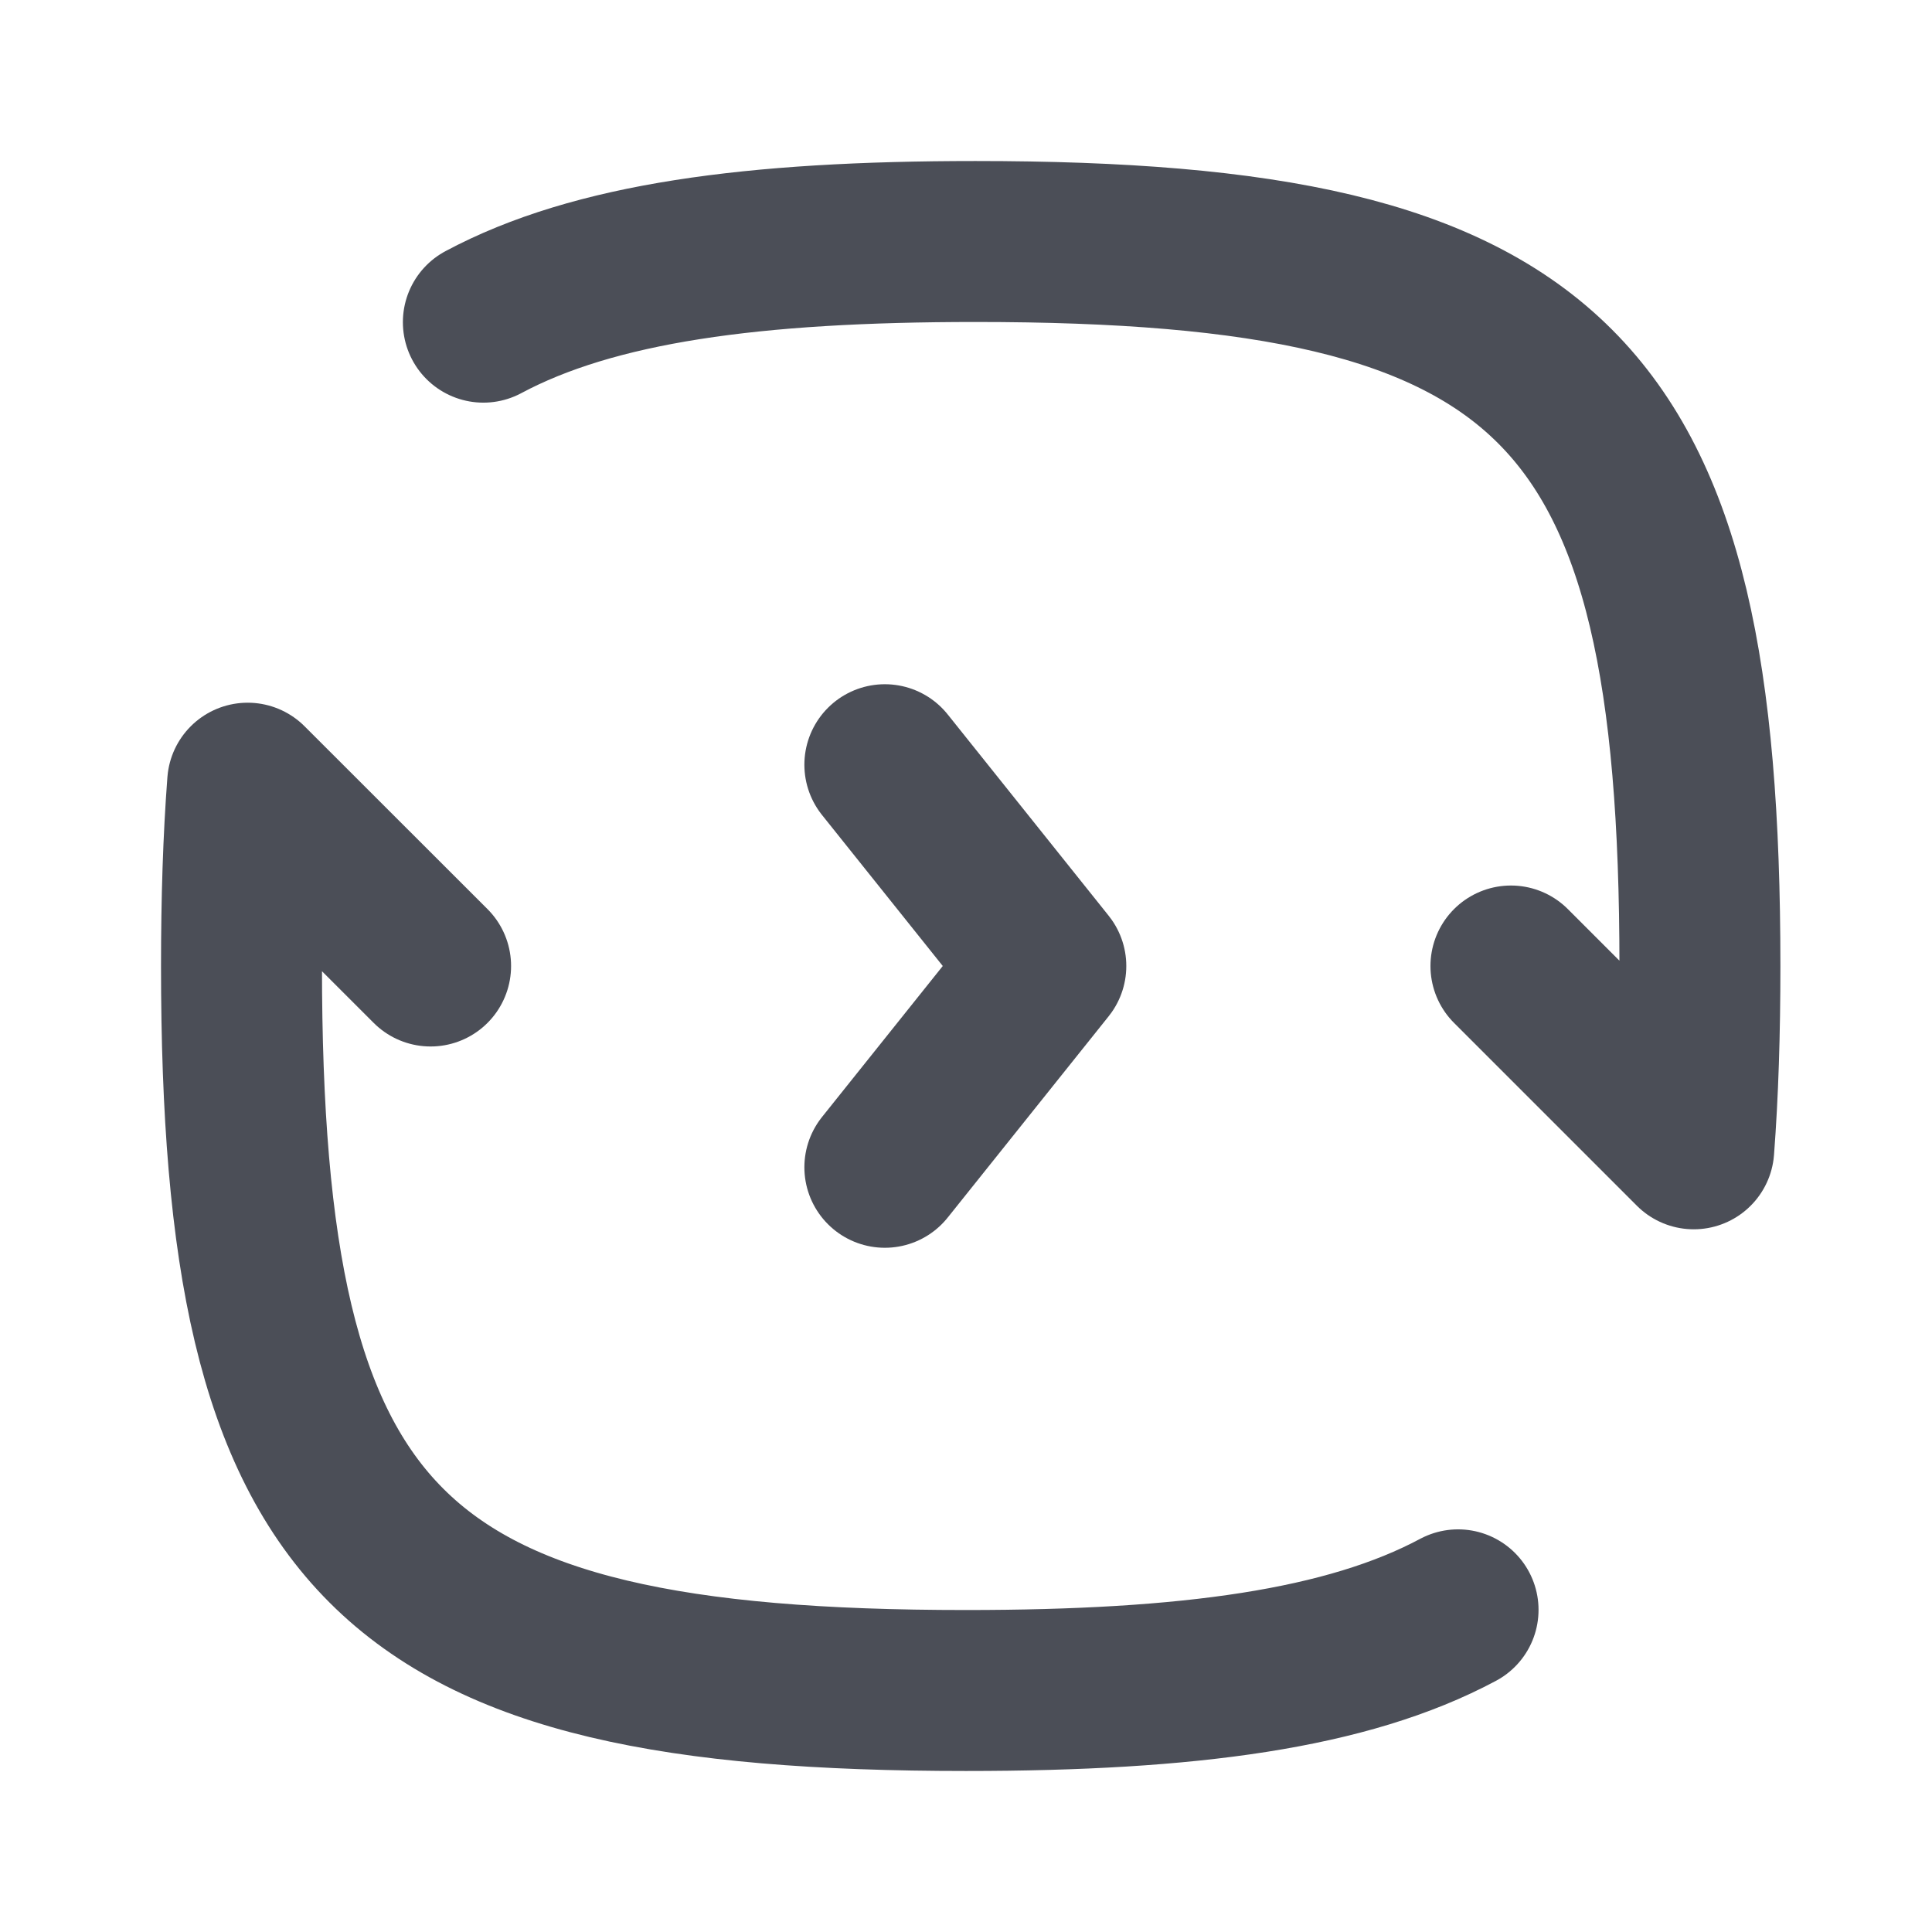
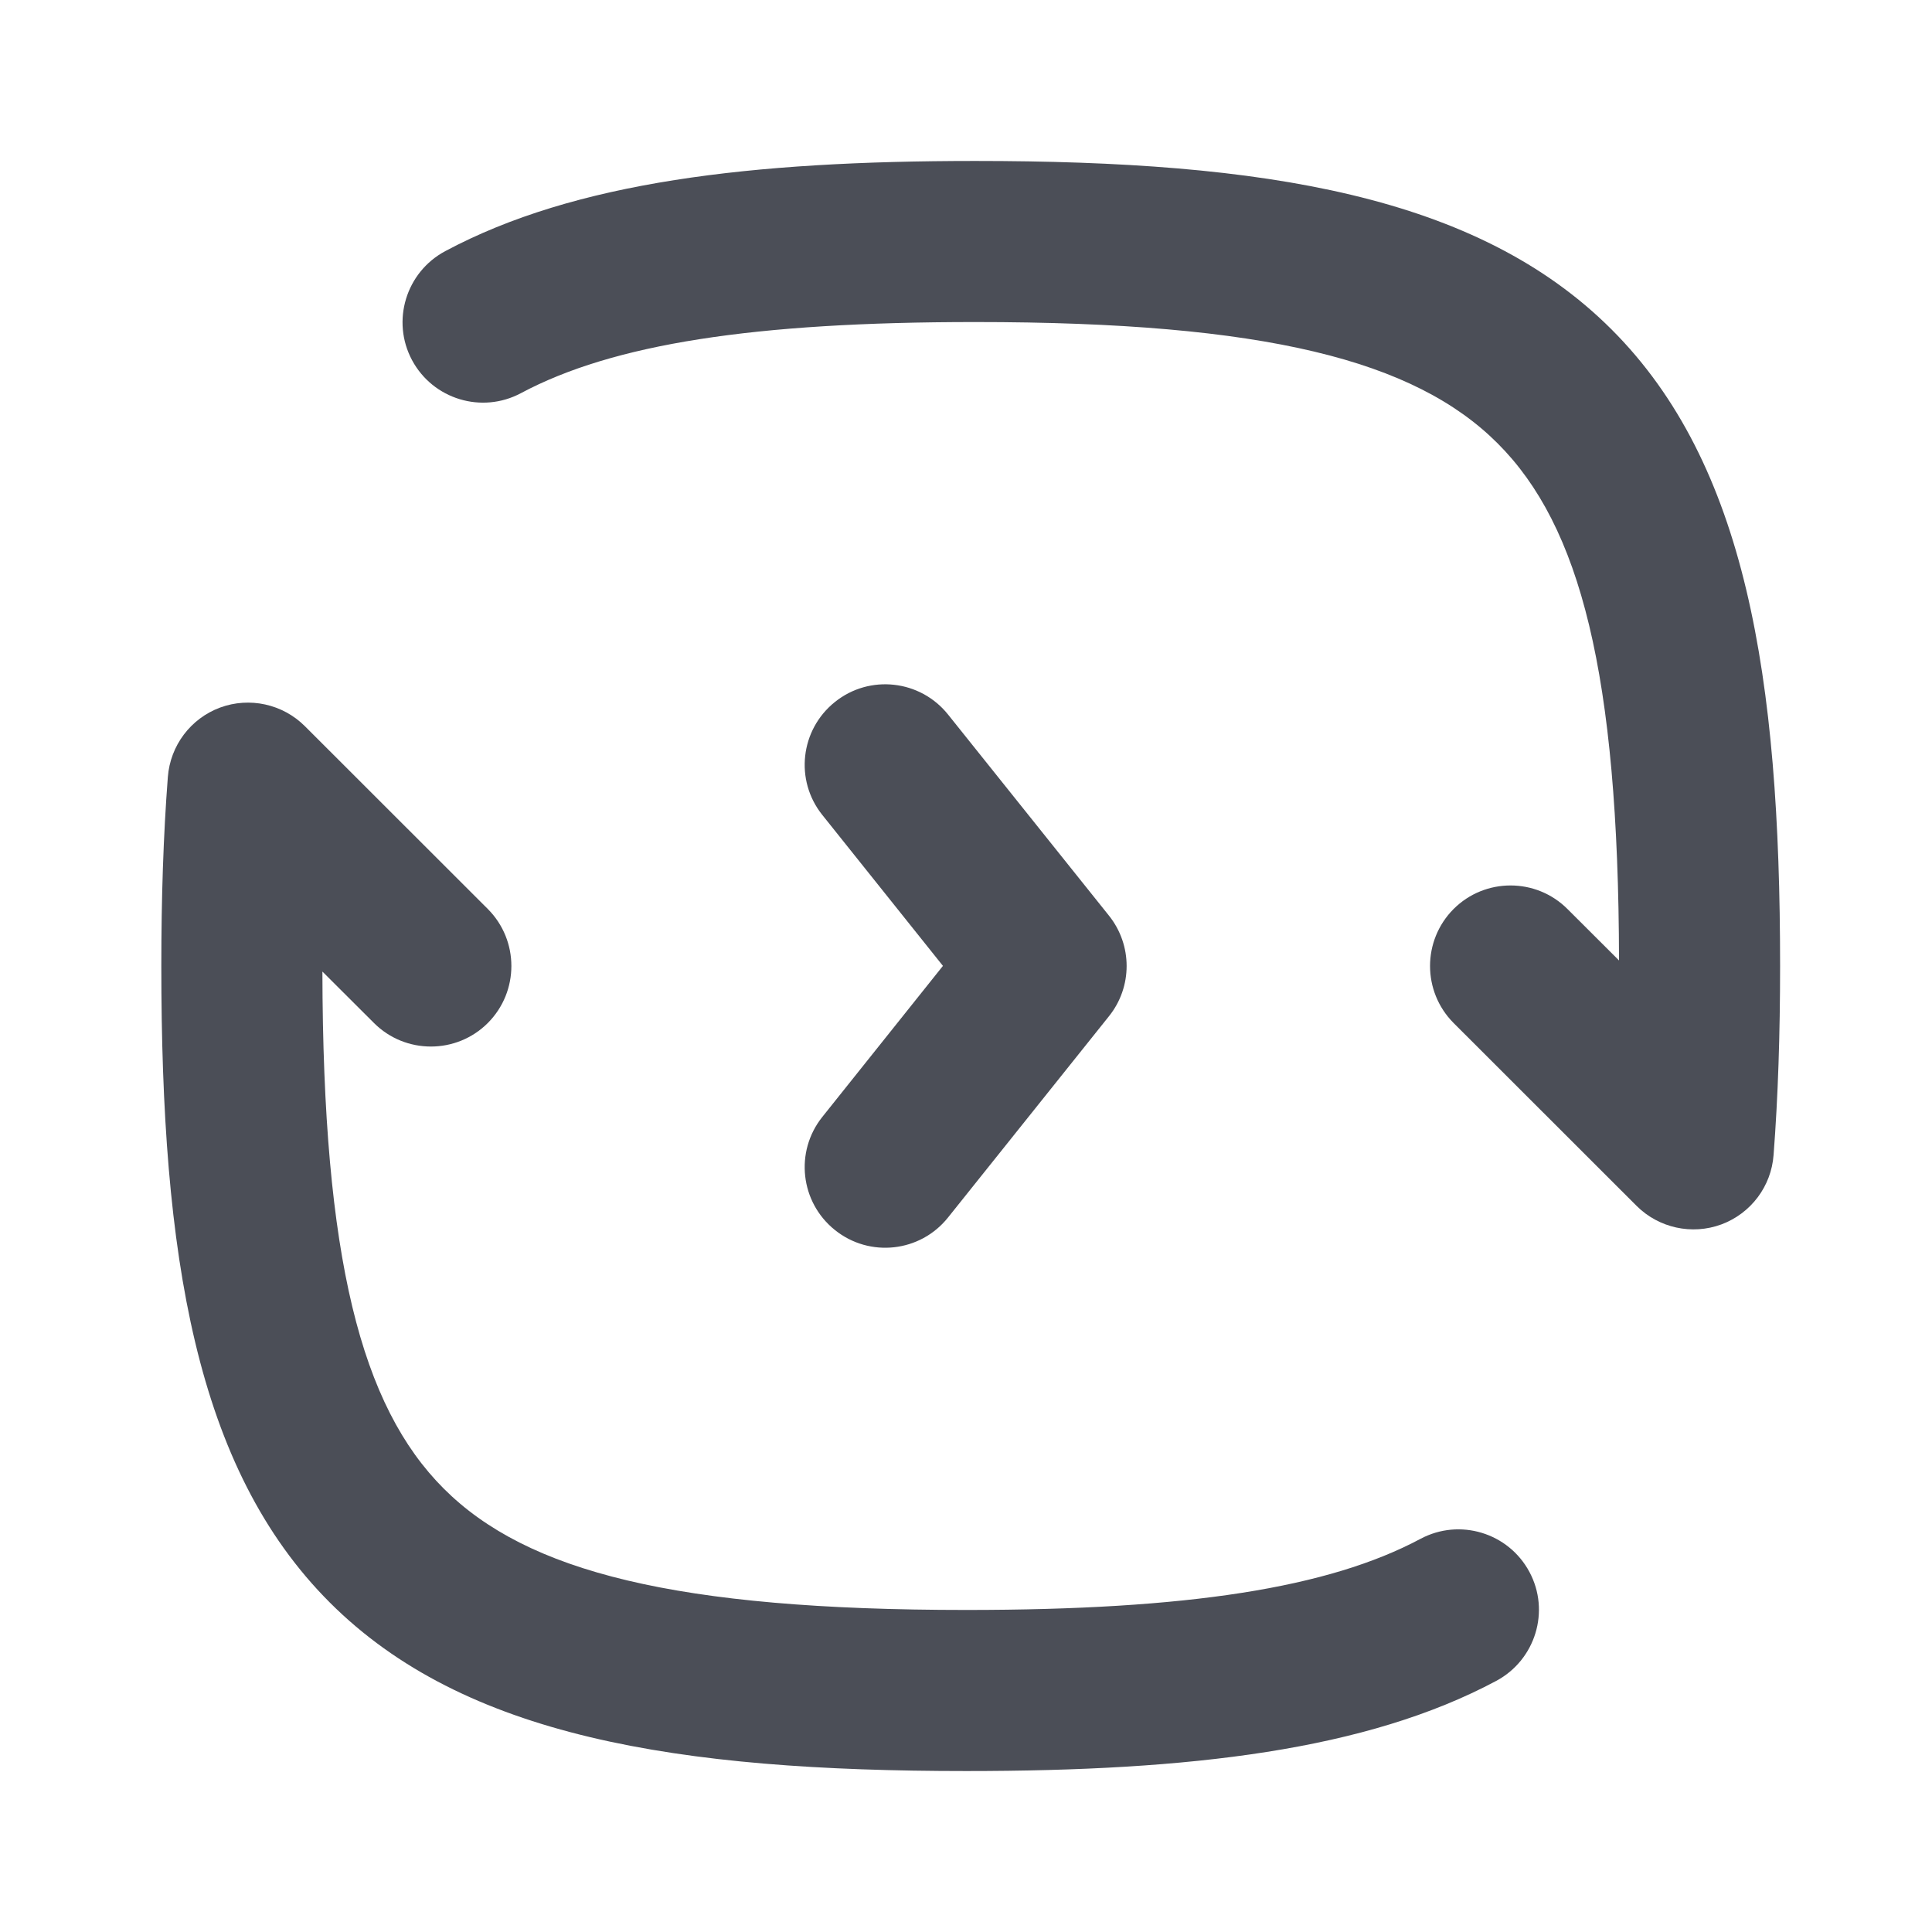
<svg xmlns="http://www.w3.org/2000/svg" width="16" height="16" viewBox="0 0 16 16" fill="none">
-   <path d="M4.003 2.668C4.921 2.177 6.234 2 8.078 2C12.878 2 14.078 3.2 14.078 8C14.078 8.551 14.062 9.055 14.027 9.514L12.513 8" stroke="#4B4E57" stroke-width="1.333" stroke-linecap="round" stroke-linejoin="round" />
-   <path d="M12.075 13.332C11.157 13.823 9.844 14 8 14C3.2 14 2 12.8 2 8C2 7.449 2.016 6.945 2.051 6.486L3.566 8" stroke="#4B4E57" stroke-width="1.333" stroke-linecap="round" stroke-linejoin="round" />
-   <path d="M7.328 6.333L8.661 8L7.328 9.667" stroke="#4B4E57" stroke-width="1.333" stroke-linecap="round" stroke-linejoin="round" />
+   <path d="M8.075 1.333C10.47 1.333 12.235 1.617 13.347 2.729C14.459 3.841 14.742 5.605 14.742 8C14.742 8.563 14.725 9.084 14.688 9.565C14.669 9.825 14.5 10.049 14.256 10.14C14.012 10.23 13.737 10.17 13.553 9.986L12.038 8.472C11.778 8.211 11.778 7.789 12.038 7.528C12.298 7.268 12.721 7.268 12.981 7.528L13.408 7.954C13.404 5.579 13.087 4.355 12.403 3.672C11.715 2.984 10.48 2.667 8.075 2.667C6.243 2.667 5.076 2.849 4.314 3.256C3.99 3.429 3.586 3.307 3.412 2.982C3.239 2.658 3.362 2.254 3.687 2.08C4.76 1.506 6.218 1.333 8.075 1.333Z" fill="#4B4E57" />
+   <path d="M8.003 14.667C5.608 14.667 3.843 14.383 2.731 13.271C1.619 12.159 1.336 10.395 1.336 8C1.336 7.437 1.353 6.916 1.39 6.435C1.41 6.175 1.578 5.951 1.822 5.86C2.066 5.77 2.341 5.83 2.525 6.014L4.04 7.528C4.3 7.789 4.3 8.211 4.04 8.472C3.78 8.732 3.357 8.732 3.097 8.472L2.67 8.046C2.674 10.421 2.991 11.645 3.675 12.328C4.363 13.016 5.598 13.333 8.003 13.333C9.835 13.333 11.002 13.151 11.764 12.744C12.088 12.571 12.492 12.693 12.666 13.018C12.84 13.342 12.716 13.746 12.392 13.92C11.318 14.494 9.86 14.667 8.003 14.667Z" fill="#4B4E57" />
+   <path d="M6.915 5.813C7.202 5.583 7.621 5.63 7.851 5.917L9.184 7.583C9.379 7.827 9.379 8.173 9.184 8.416L7.851 10.083C7.621 10.371 7.202 10.417 6.915 10.187C6.627 9.957 6.58 9.538 6.81 9.25L7.809 7.999L6.81 6.749C6.58 6.462 6.627 6.043 6.915 5.813Z" fill="#4B4E57" />
</svg>
